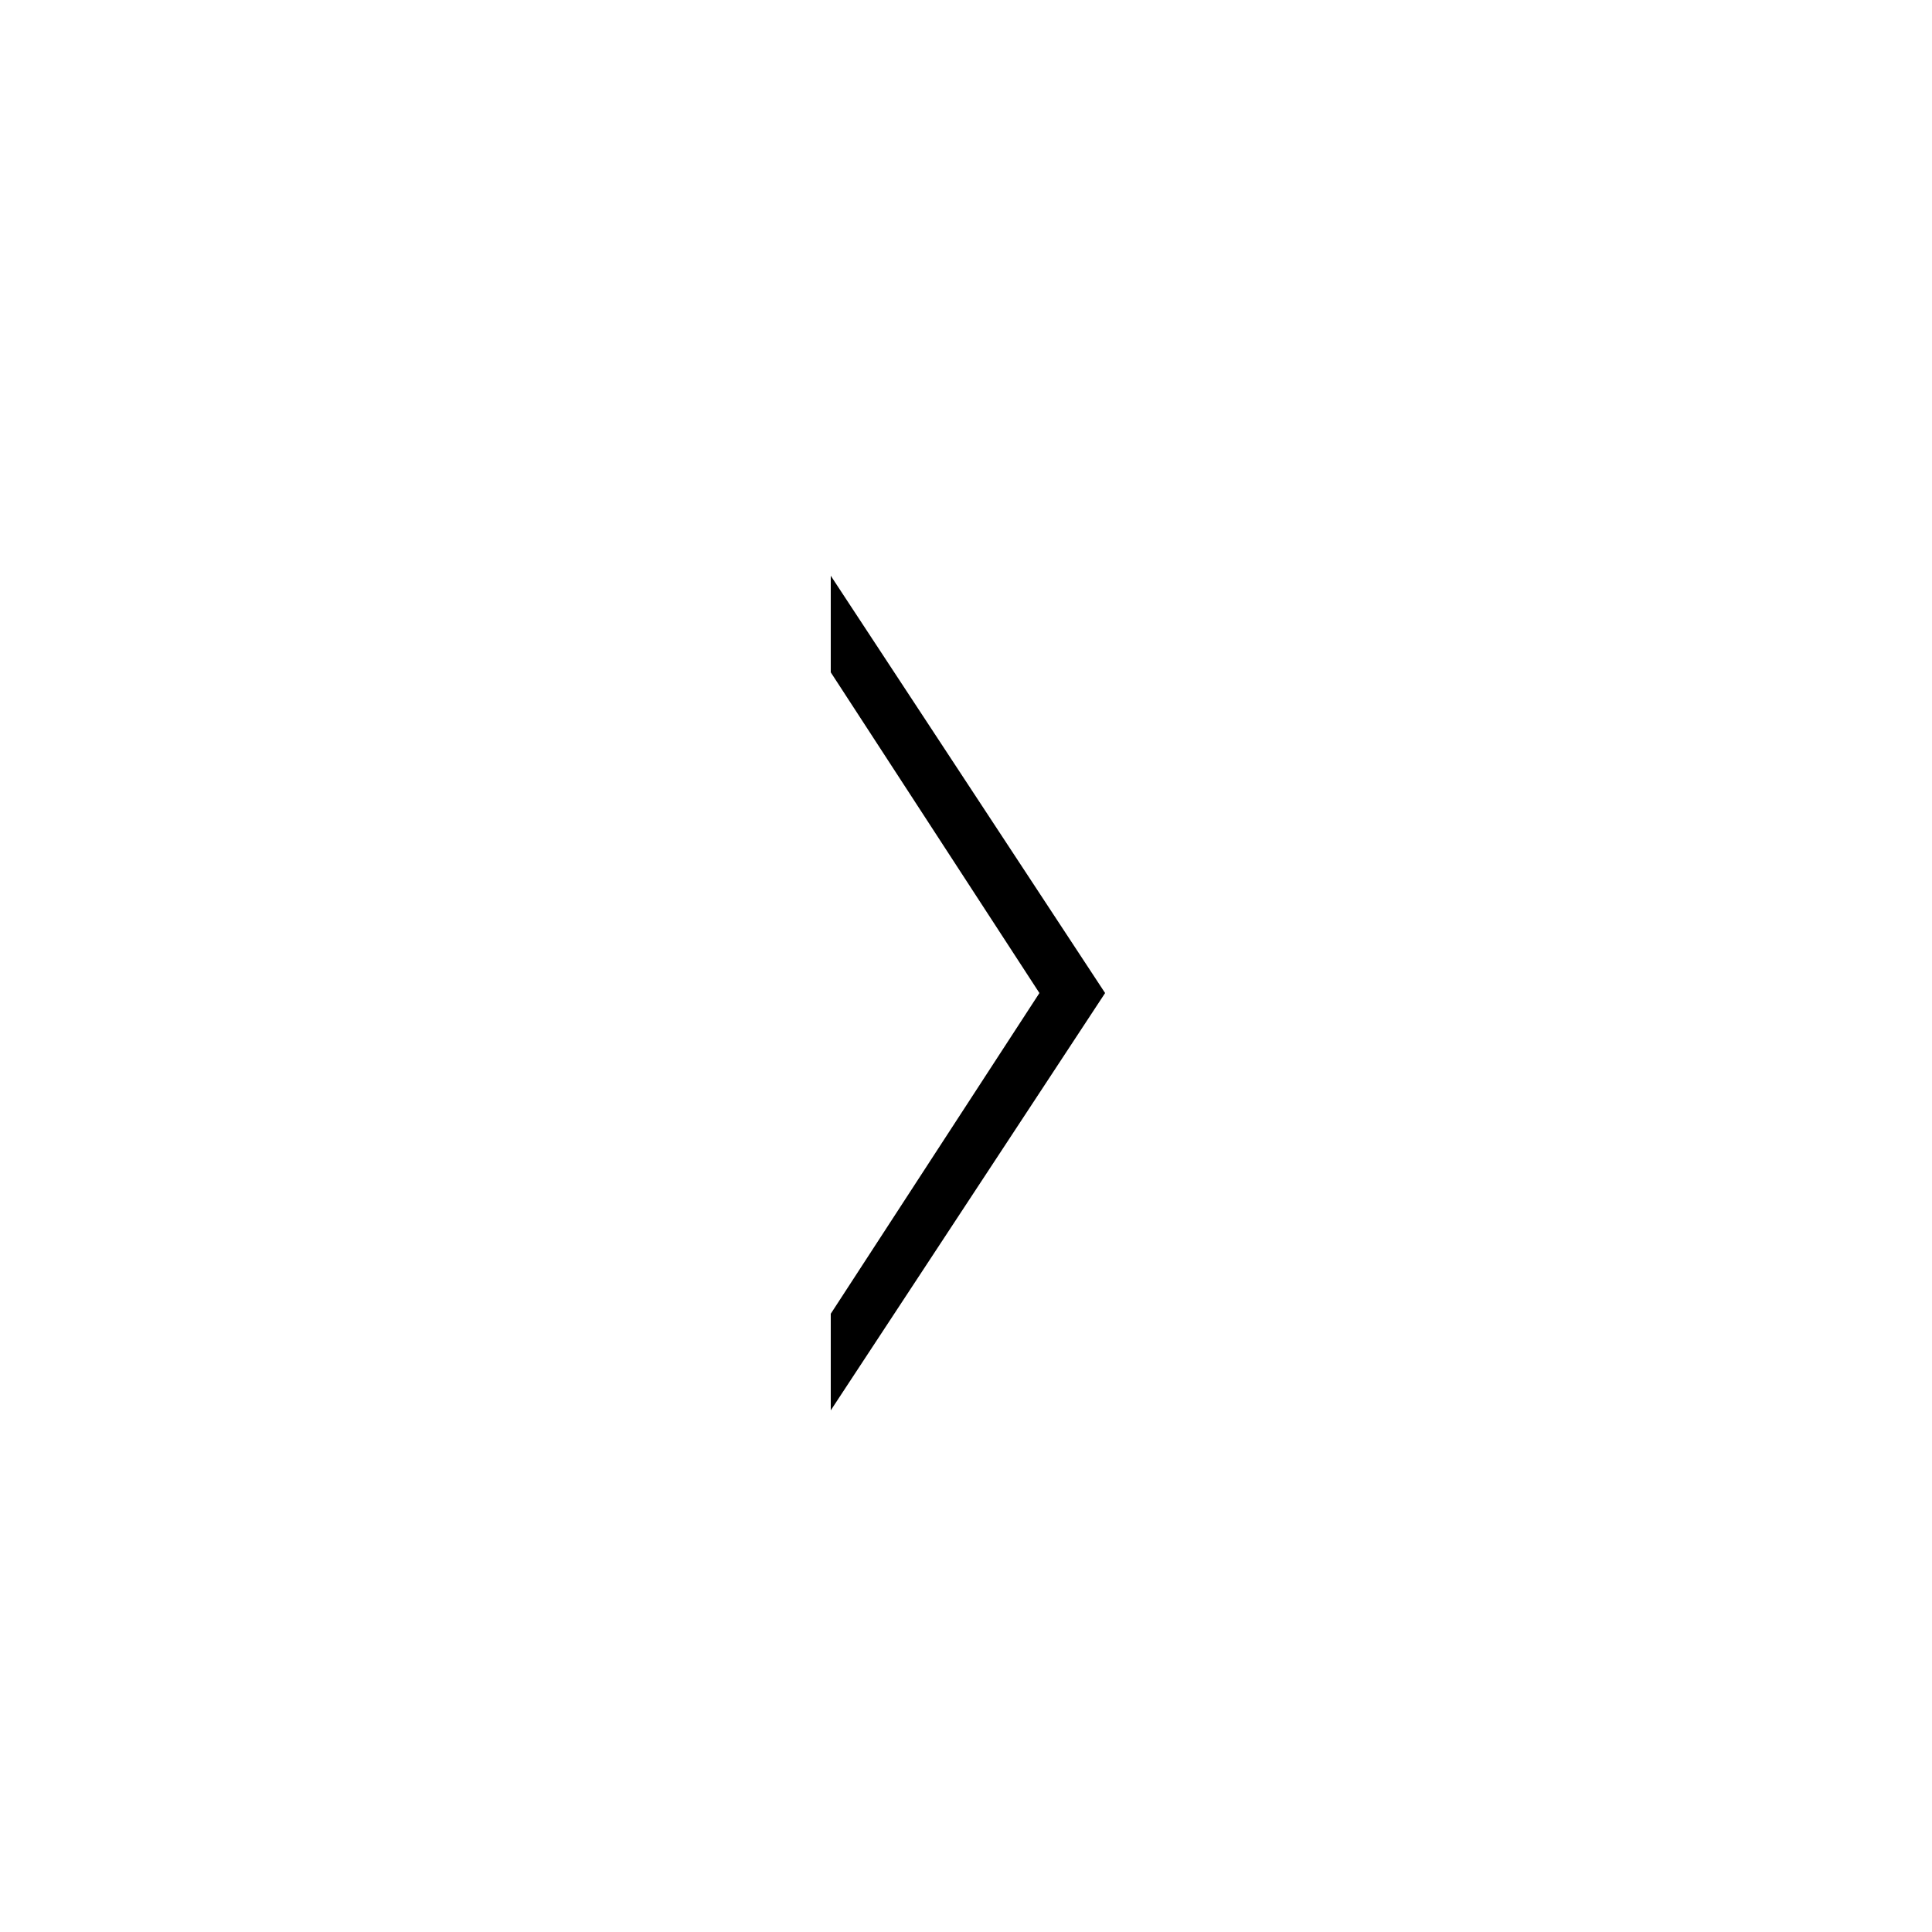
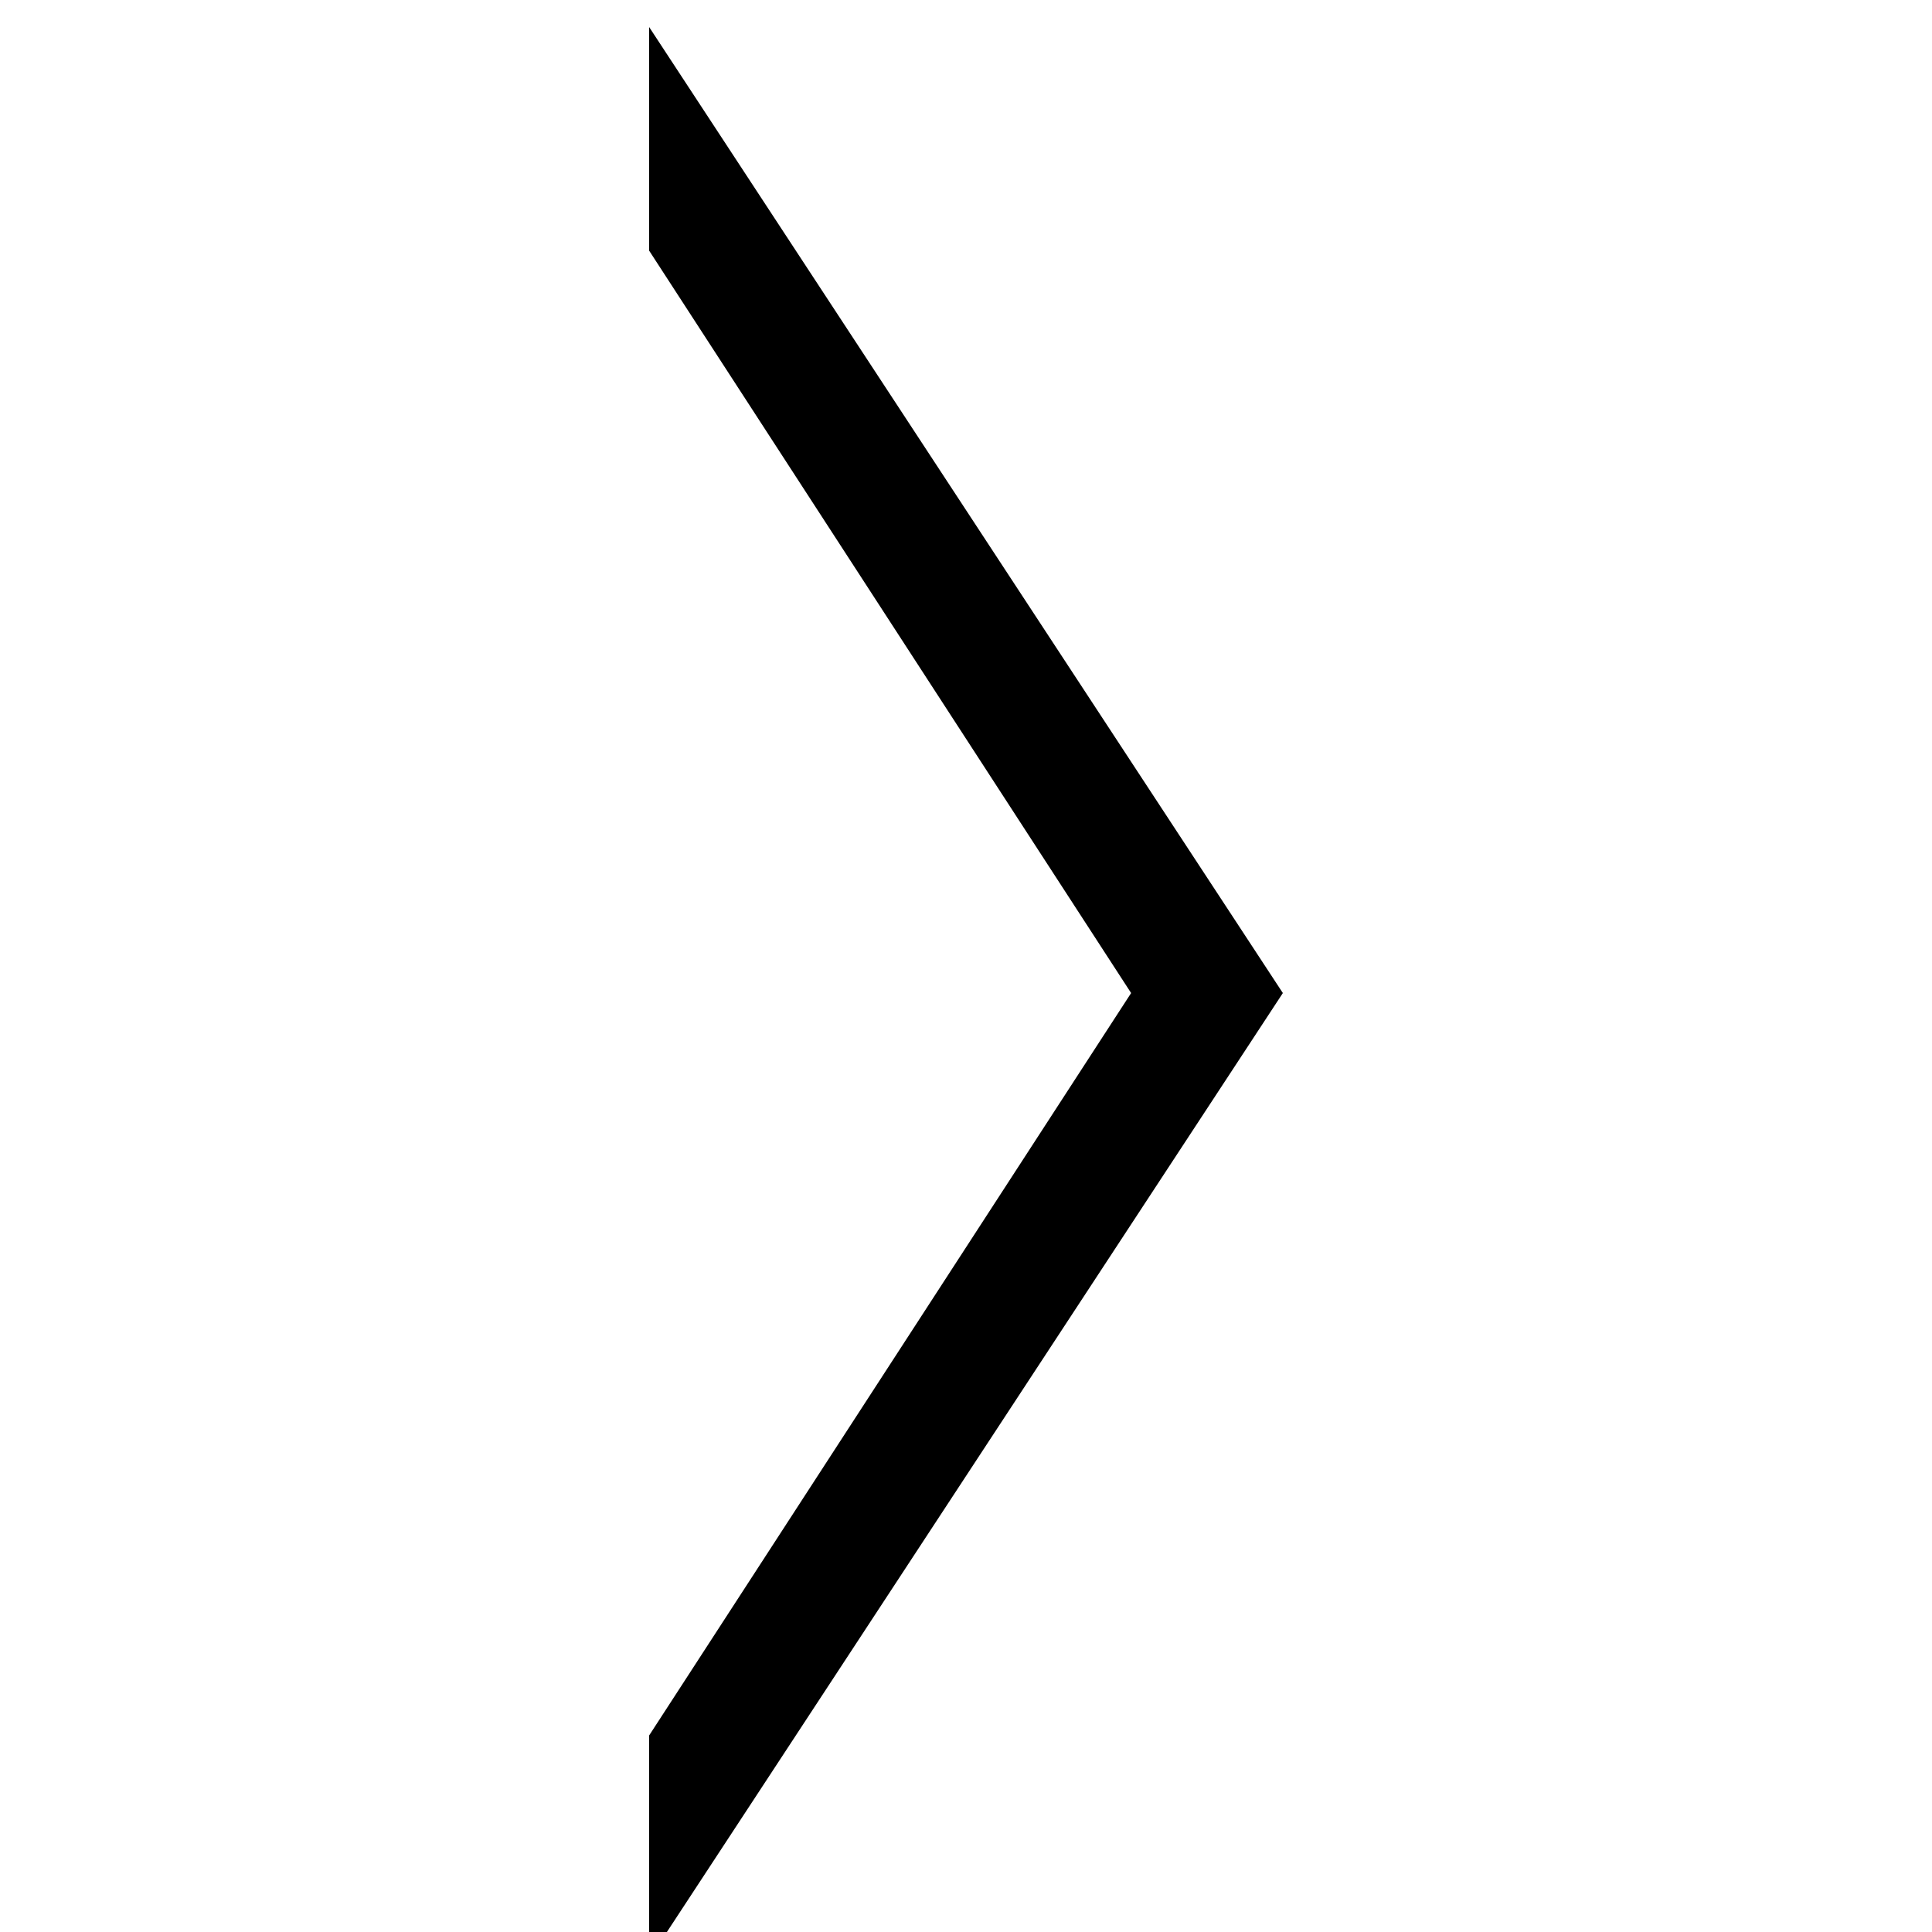
<svg xmlns="http://www.w3.org/2000/svg" width="500px" height="500px" viewBox="0 0 500 500" version="1.1">
  <defs />
  <g id="Page-1" stroke="none" stroke-width="1" fill="none" fill-rule="evenodd">
-     <g id="i-arrow--right" fill="#000000">
-       <path d="M215,174 L215,149 L286,257 L215,365 L215,340 L269,257 L215,174 Z" id="Shape" />
+     <g id="arrow-right" fill="#000000">
+       <path d="M168,64.87 L168,7 L332,257 L168,507 L168,449.13 L292.732,257 L168,64.87 Z" id="Shape" />
    </g>
  </g>
</svg>
